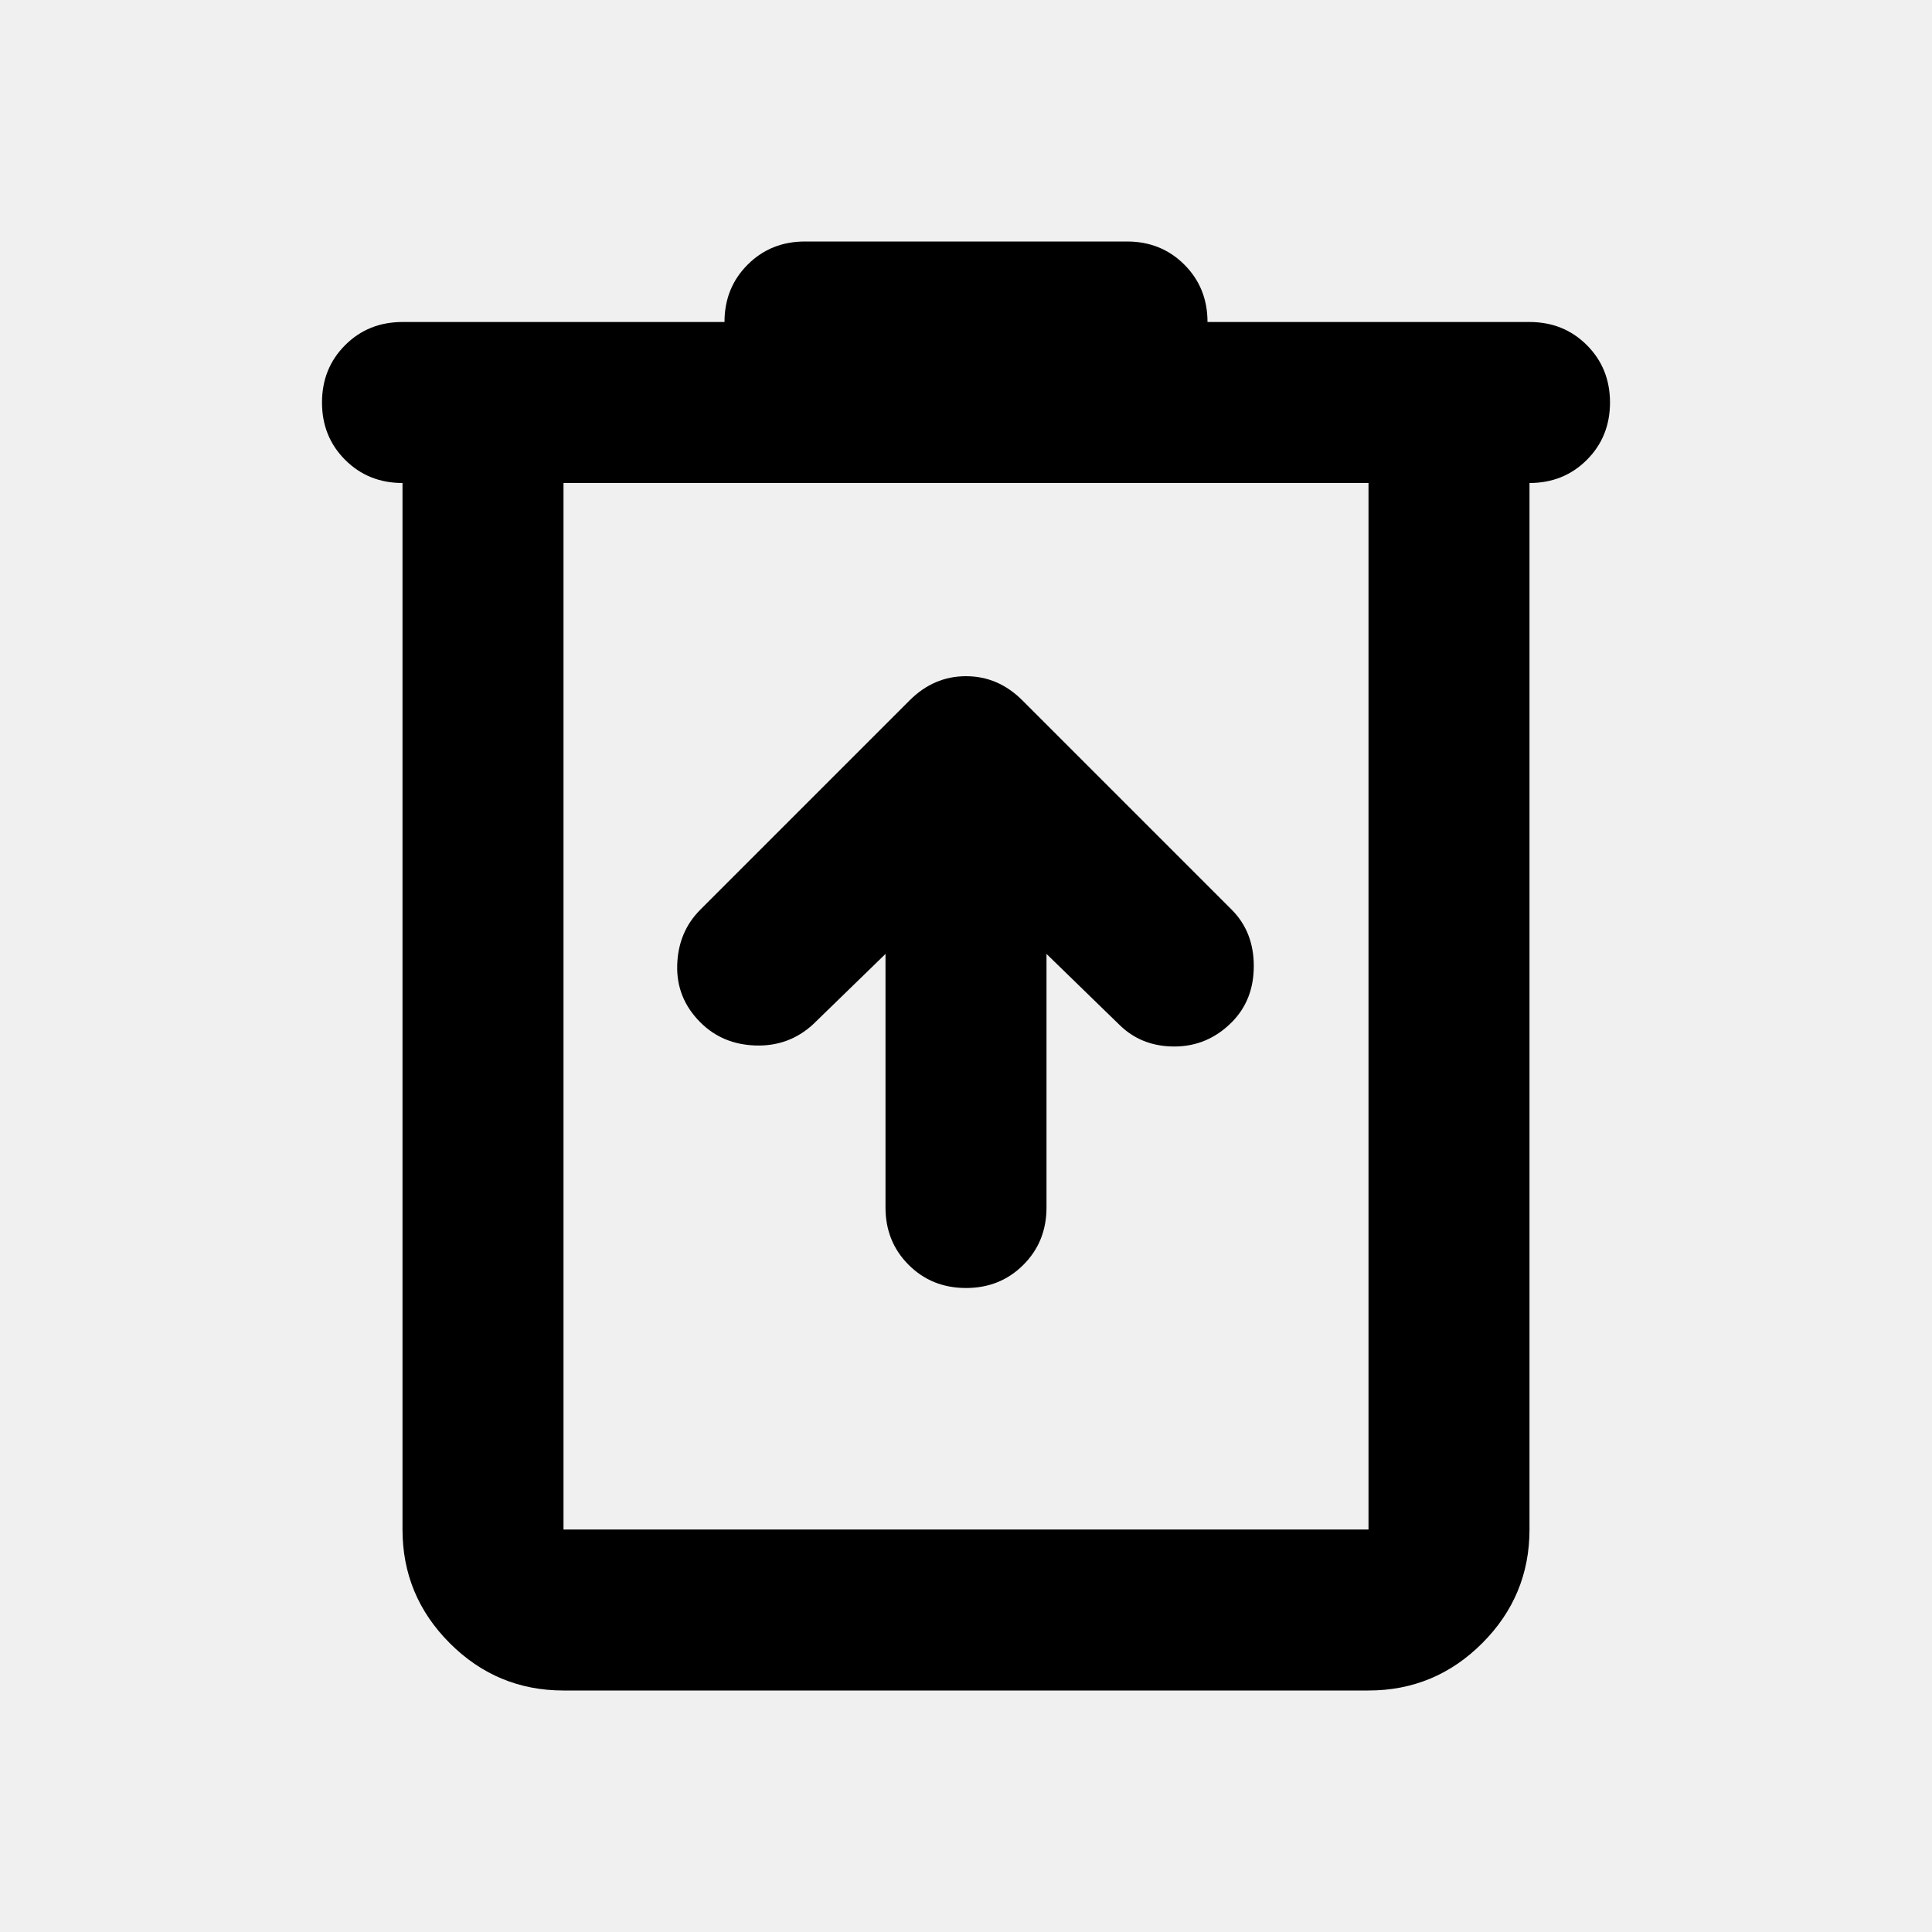
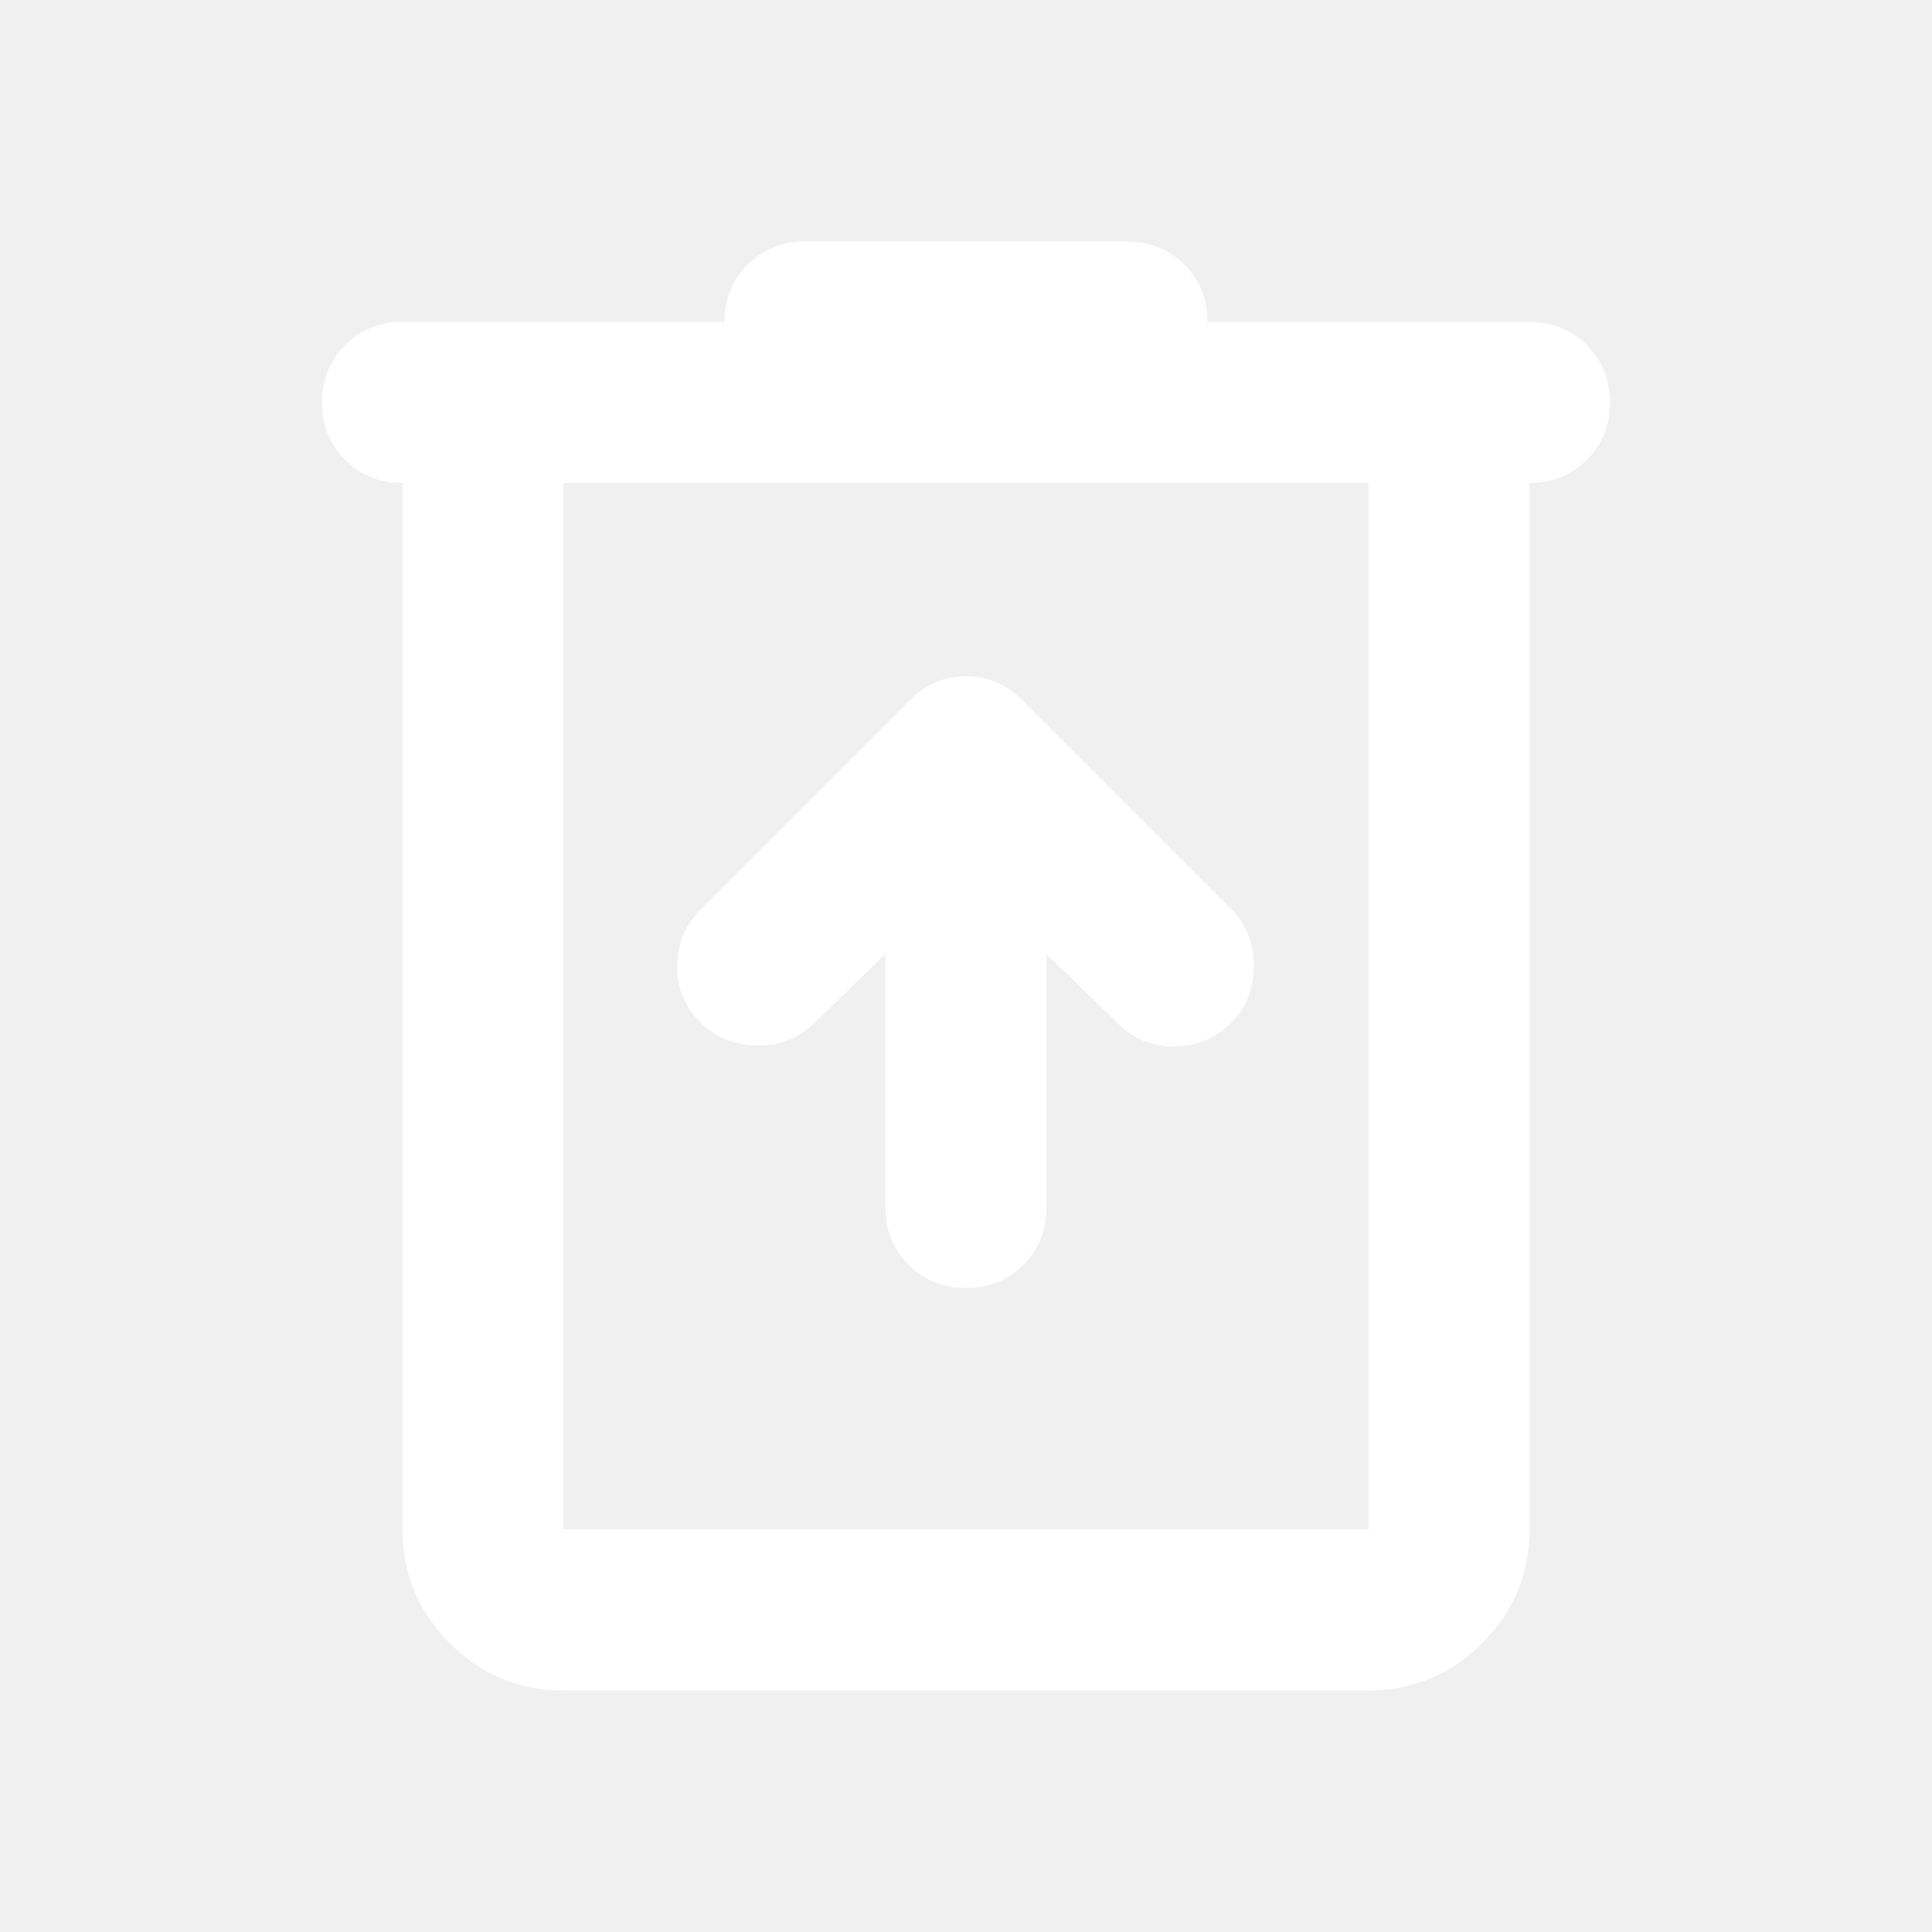
- <svg xmlns="http://www.w3.org/2000/svg" viewBox="0 -960 960 960" width="1.4em">
+ <svg xmlns="http://www.w3.org/2000/svg" viewBox="0 -960 960 960" width="1.4em" fill="#ffffff">
  <path d="M280-120q-33 0-56.5-23.5T200-200v-520q-17 0-28.5-11.5T160-760q0-17 11.5-28.5T200-800h160q0-17 11.5-28.5T400-840h160q17 0 28.5 11.5T600-800h160q17 0 28.5 11.5T800-760q0 17-11.5 28.5T760-720v520q0 33-23.5 56.5T680-120H280Zm400-600H280v520h400v-520Zm-400 0v520-520Zm160 234v126q0 17 11.5 28.5T480-320q17 0 28.5-11.5T520-360v-126l36 35q11 11 27.5 11t28.5-12q11-11 11-28t-11-28L508-612q-12-12-28-12t-28 12L348-508q-11 11-11.5 27.5T348-452q11 11 27.5 11.5T404-451l36-35Z" />
</svg>
